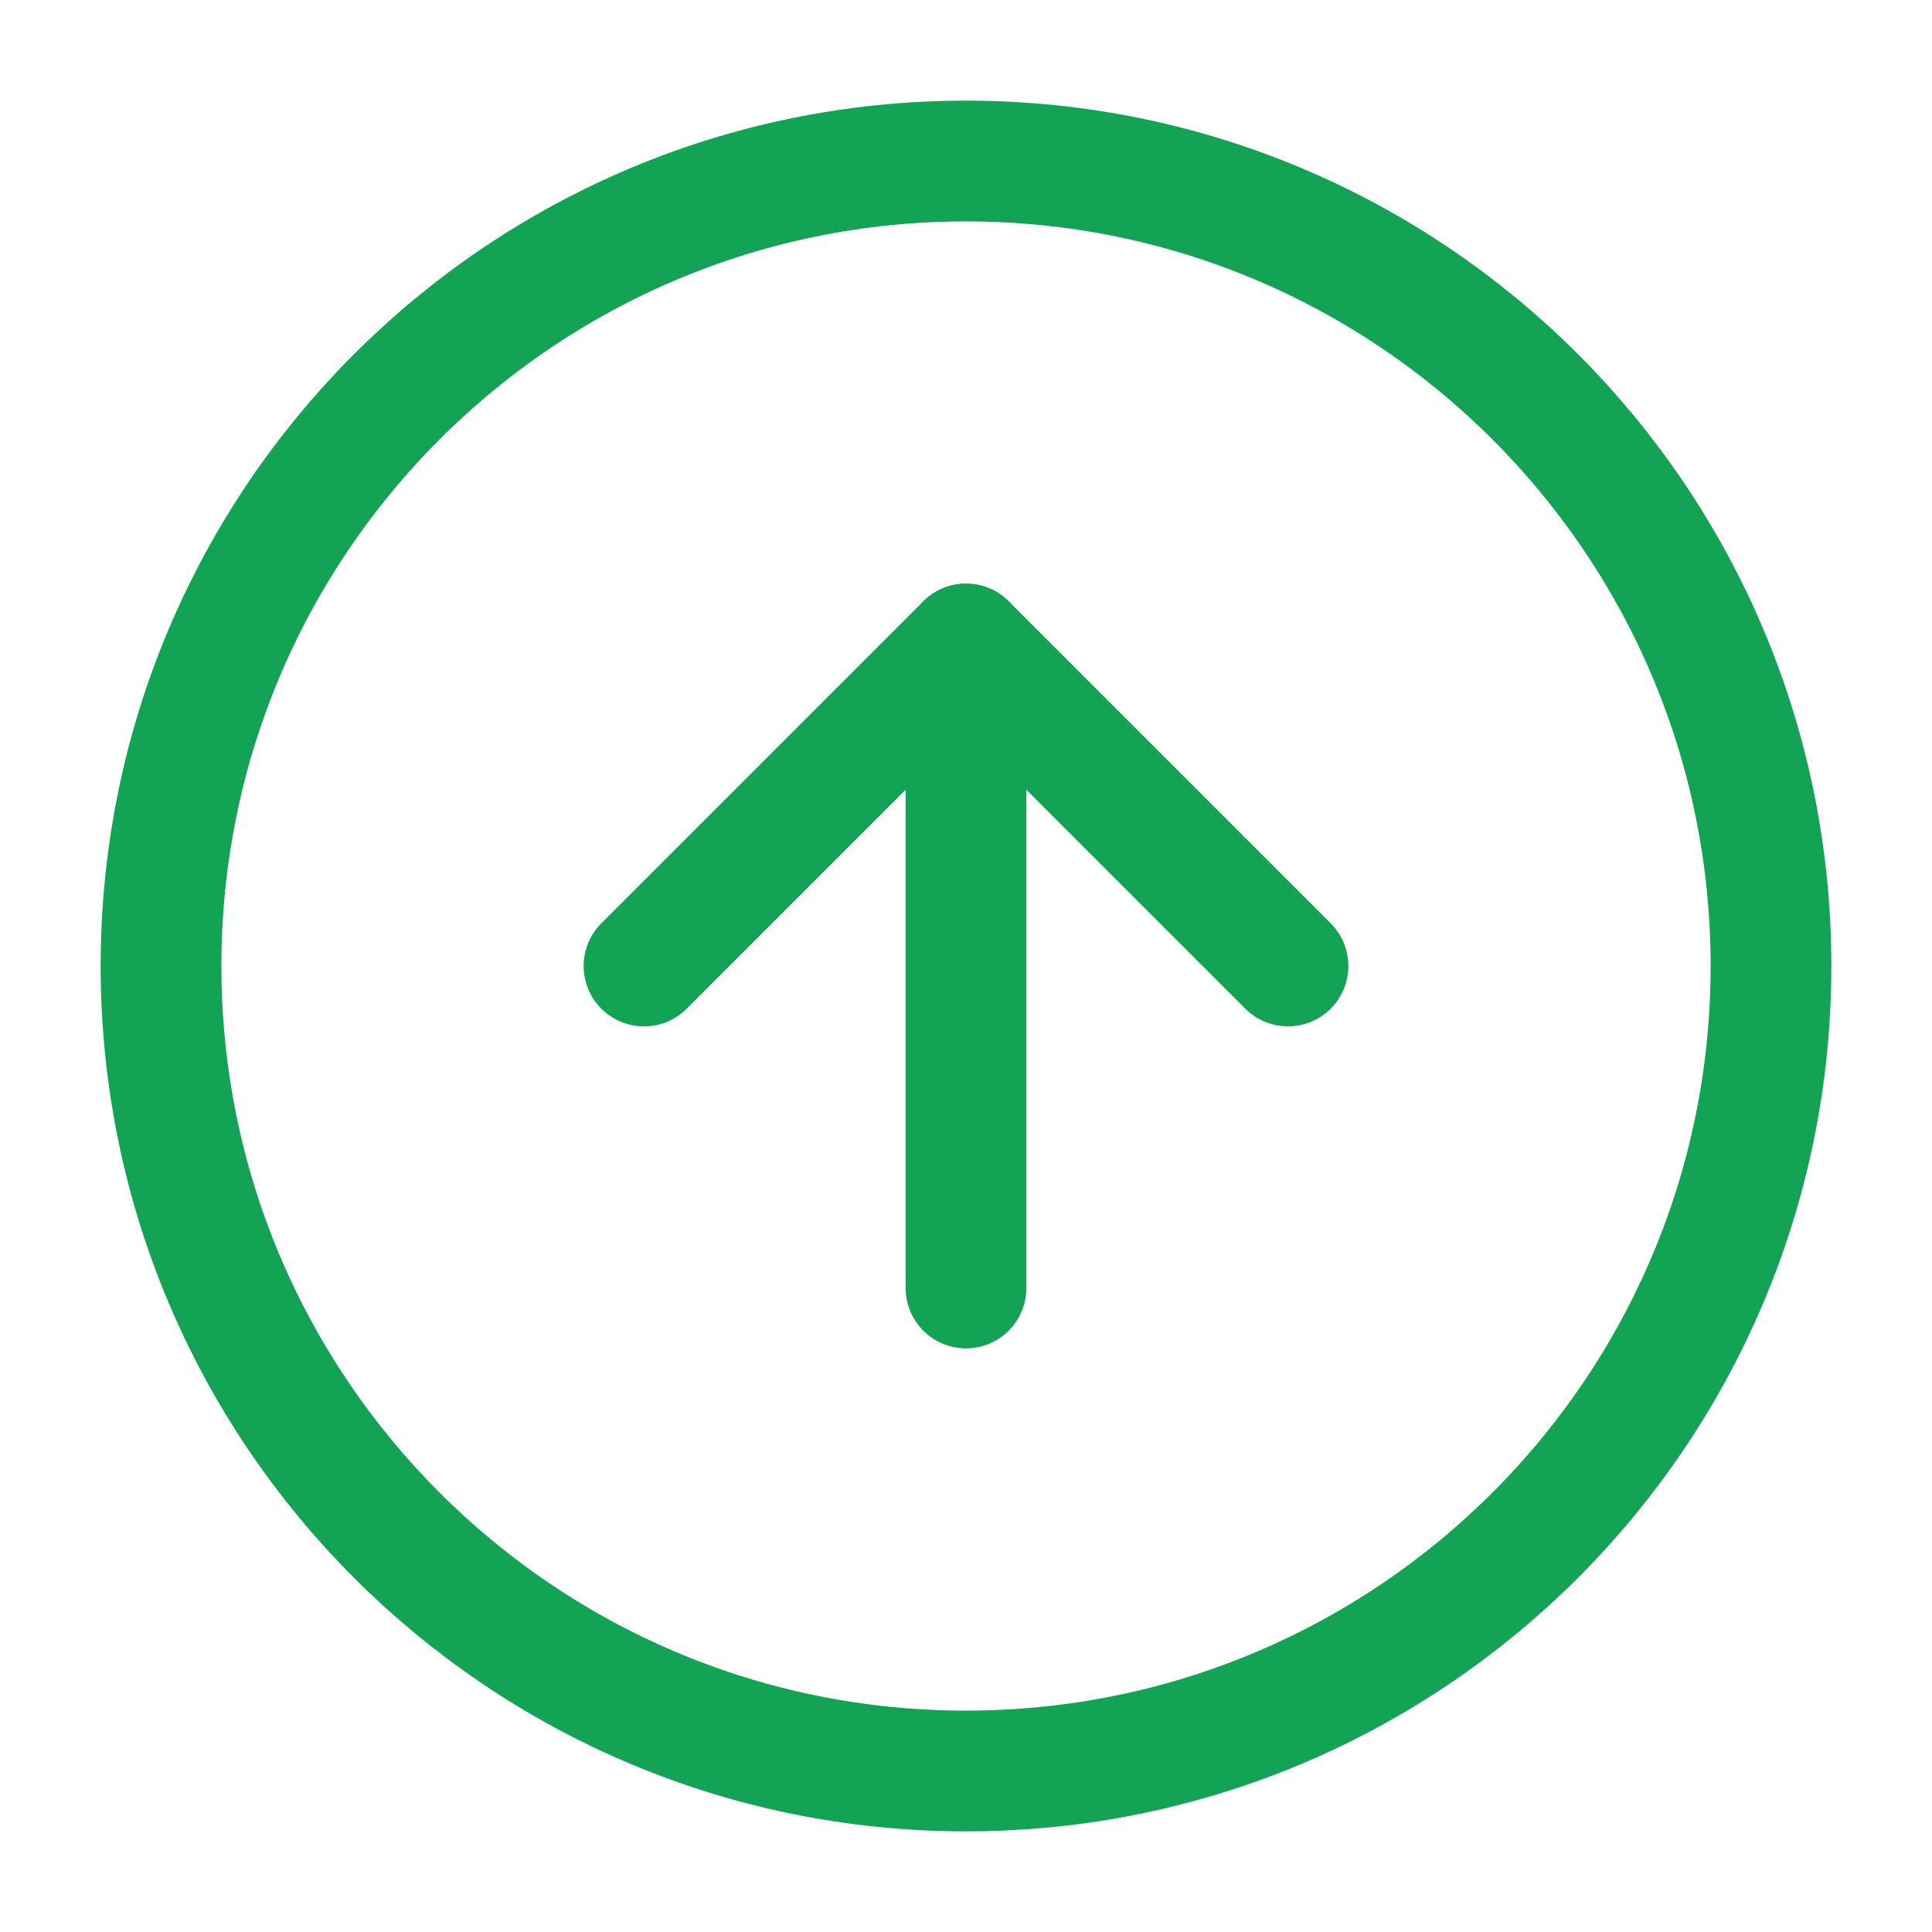
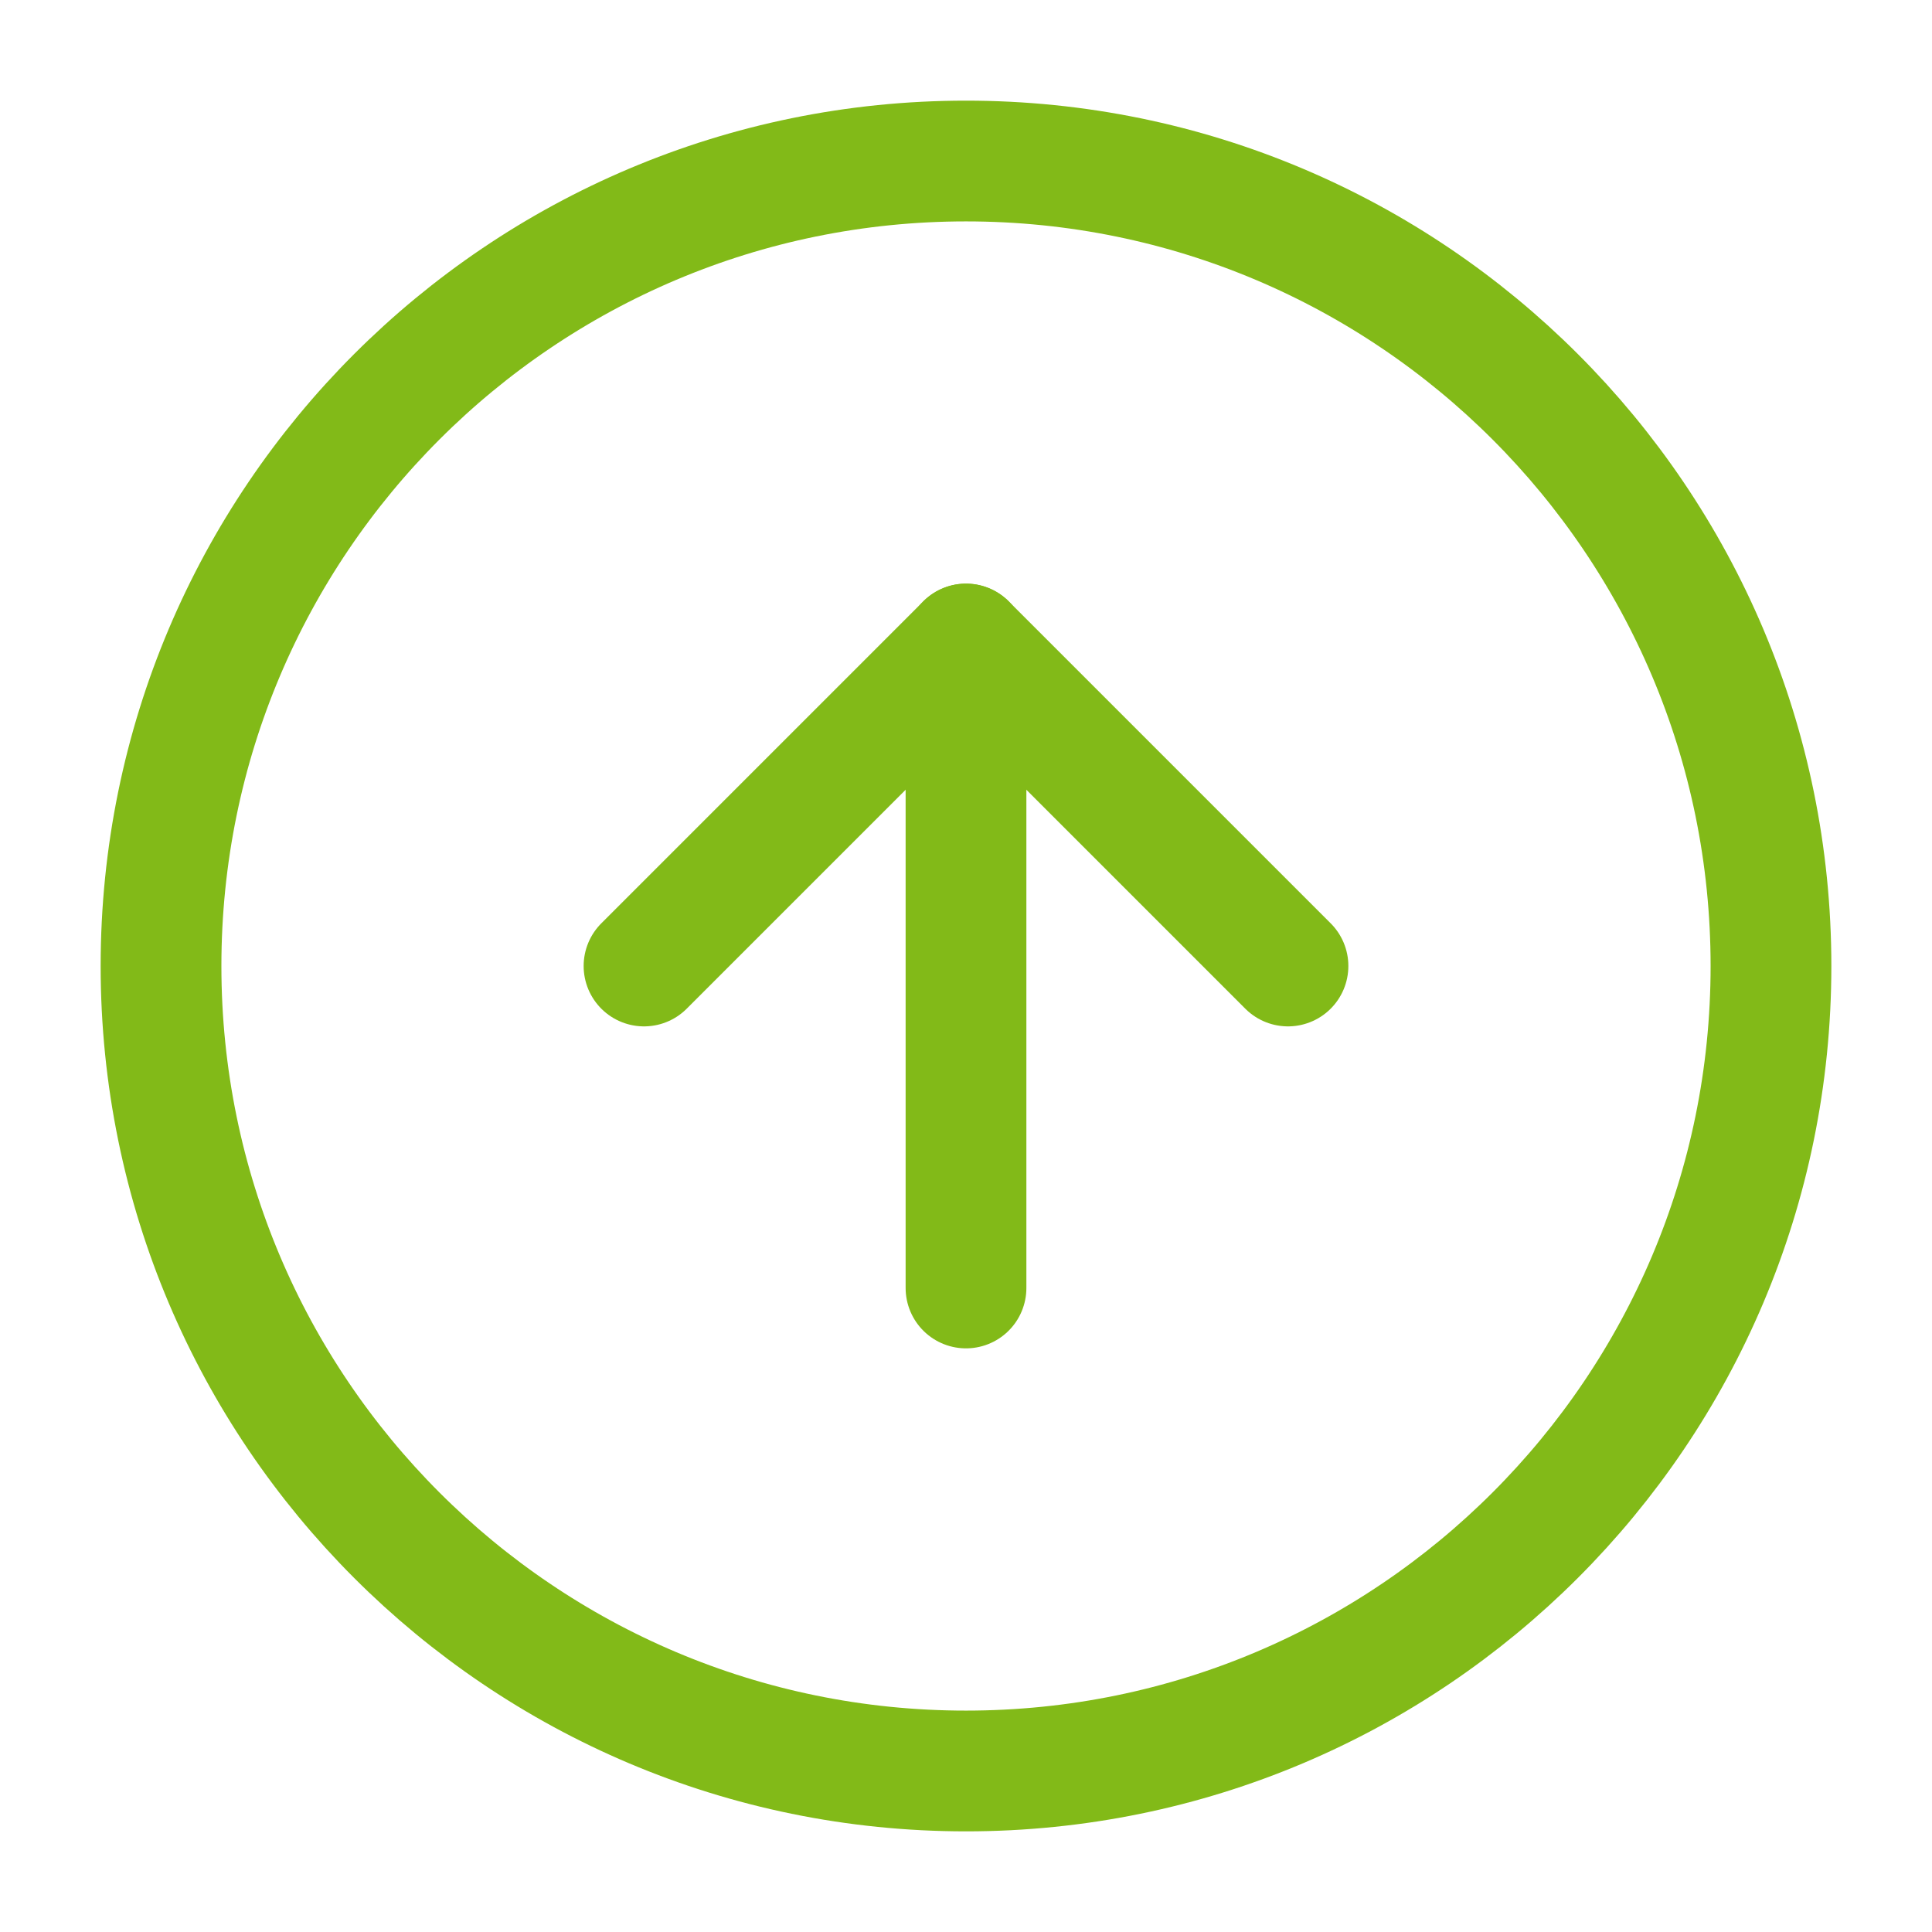
- <svg xmlns="http://www.w3.org/2000/svg" width="32" height="32" viewBox="0 0 32 32" fill="none">
-   <path d="M16 2.667C8.636 2.667 2.667 8.636 2.667 16C2.667 23.364 8.636 29.333 16 29.333C23.364 29.333 29.333 23.364 29.333 16C29.333 8.636 23.364 2.667 16 2.667Z" stroke="#12A454" stroke-width="2" stroke-linecap="round" stroke-linejoin="round" />
-   <path d="M21.333 16L16 10.667L10.667 16" stroke="#12A454" stroke-width="2" stroke-linecap="round" stroke-linejoin="round" />
-   <path d="M16 21.333L16 10.667" stroke="#12A454" stroke-width="2" stroke-linecap="round" stroke-linejoin="round" />
+ <svg xmlns="http://www.w3.org/2000/svg" width="32" height="32" viewBox="0 0 32 32" fill="none" version="1.1" id="svg879">
+   <defs id="defs883" />
+   <path d="M16 2.667C8.636 2.667 2.667 8.636 2.667 16C2.667 23.364 8.636 29.333 16 29.333C23.364 29.333 29.333 23.364 29.333 16C29.333 8.636 23.364 2.667 16 2.667Z" stroke="#12A454" stroke-width="2" stroke-linecap="round" stroke-linejoin="round" id="path873" style="stroke:#82ba18;stroke-opacity:1" />
+   <path d="M21.333 16L16 10.667L10.667 16" stroke="#12A454" stroke-width="2" stroke-linecap="round" stroke-linejoin="round" id="path875" style="stroke:#82ba18;stroke-opacity:1" />
+   <path d="M16 21.333L16 10.667" stroke="#12A454" stroke-width="2" stroke-linecap="round" stroke-linejoin="round" id="path877" style="stroke:#82ba18;stroke-opacity:1" />
</svg>
